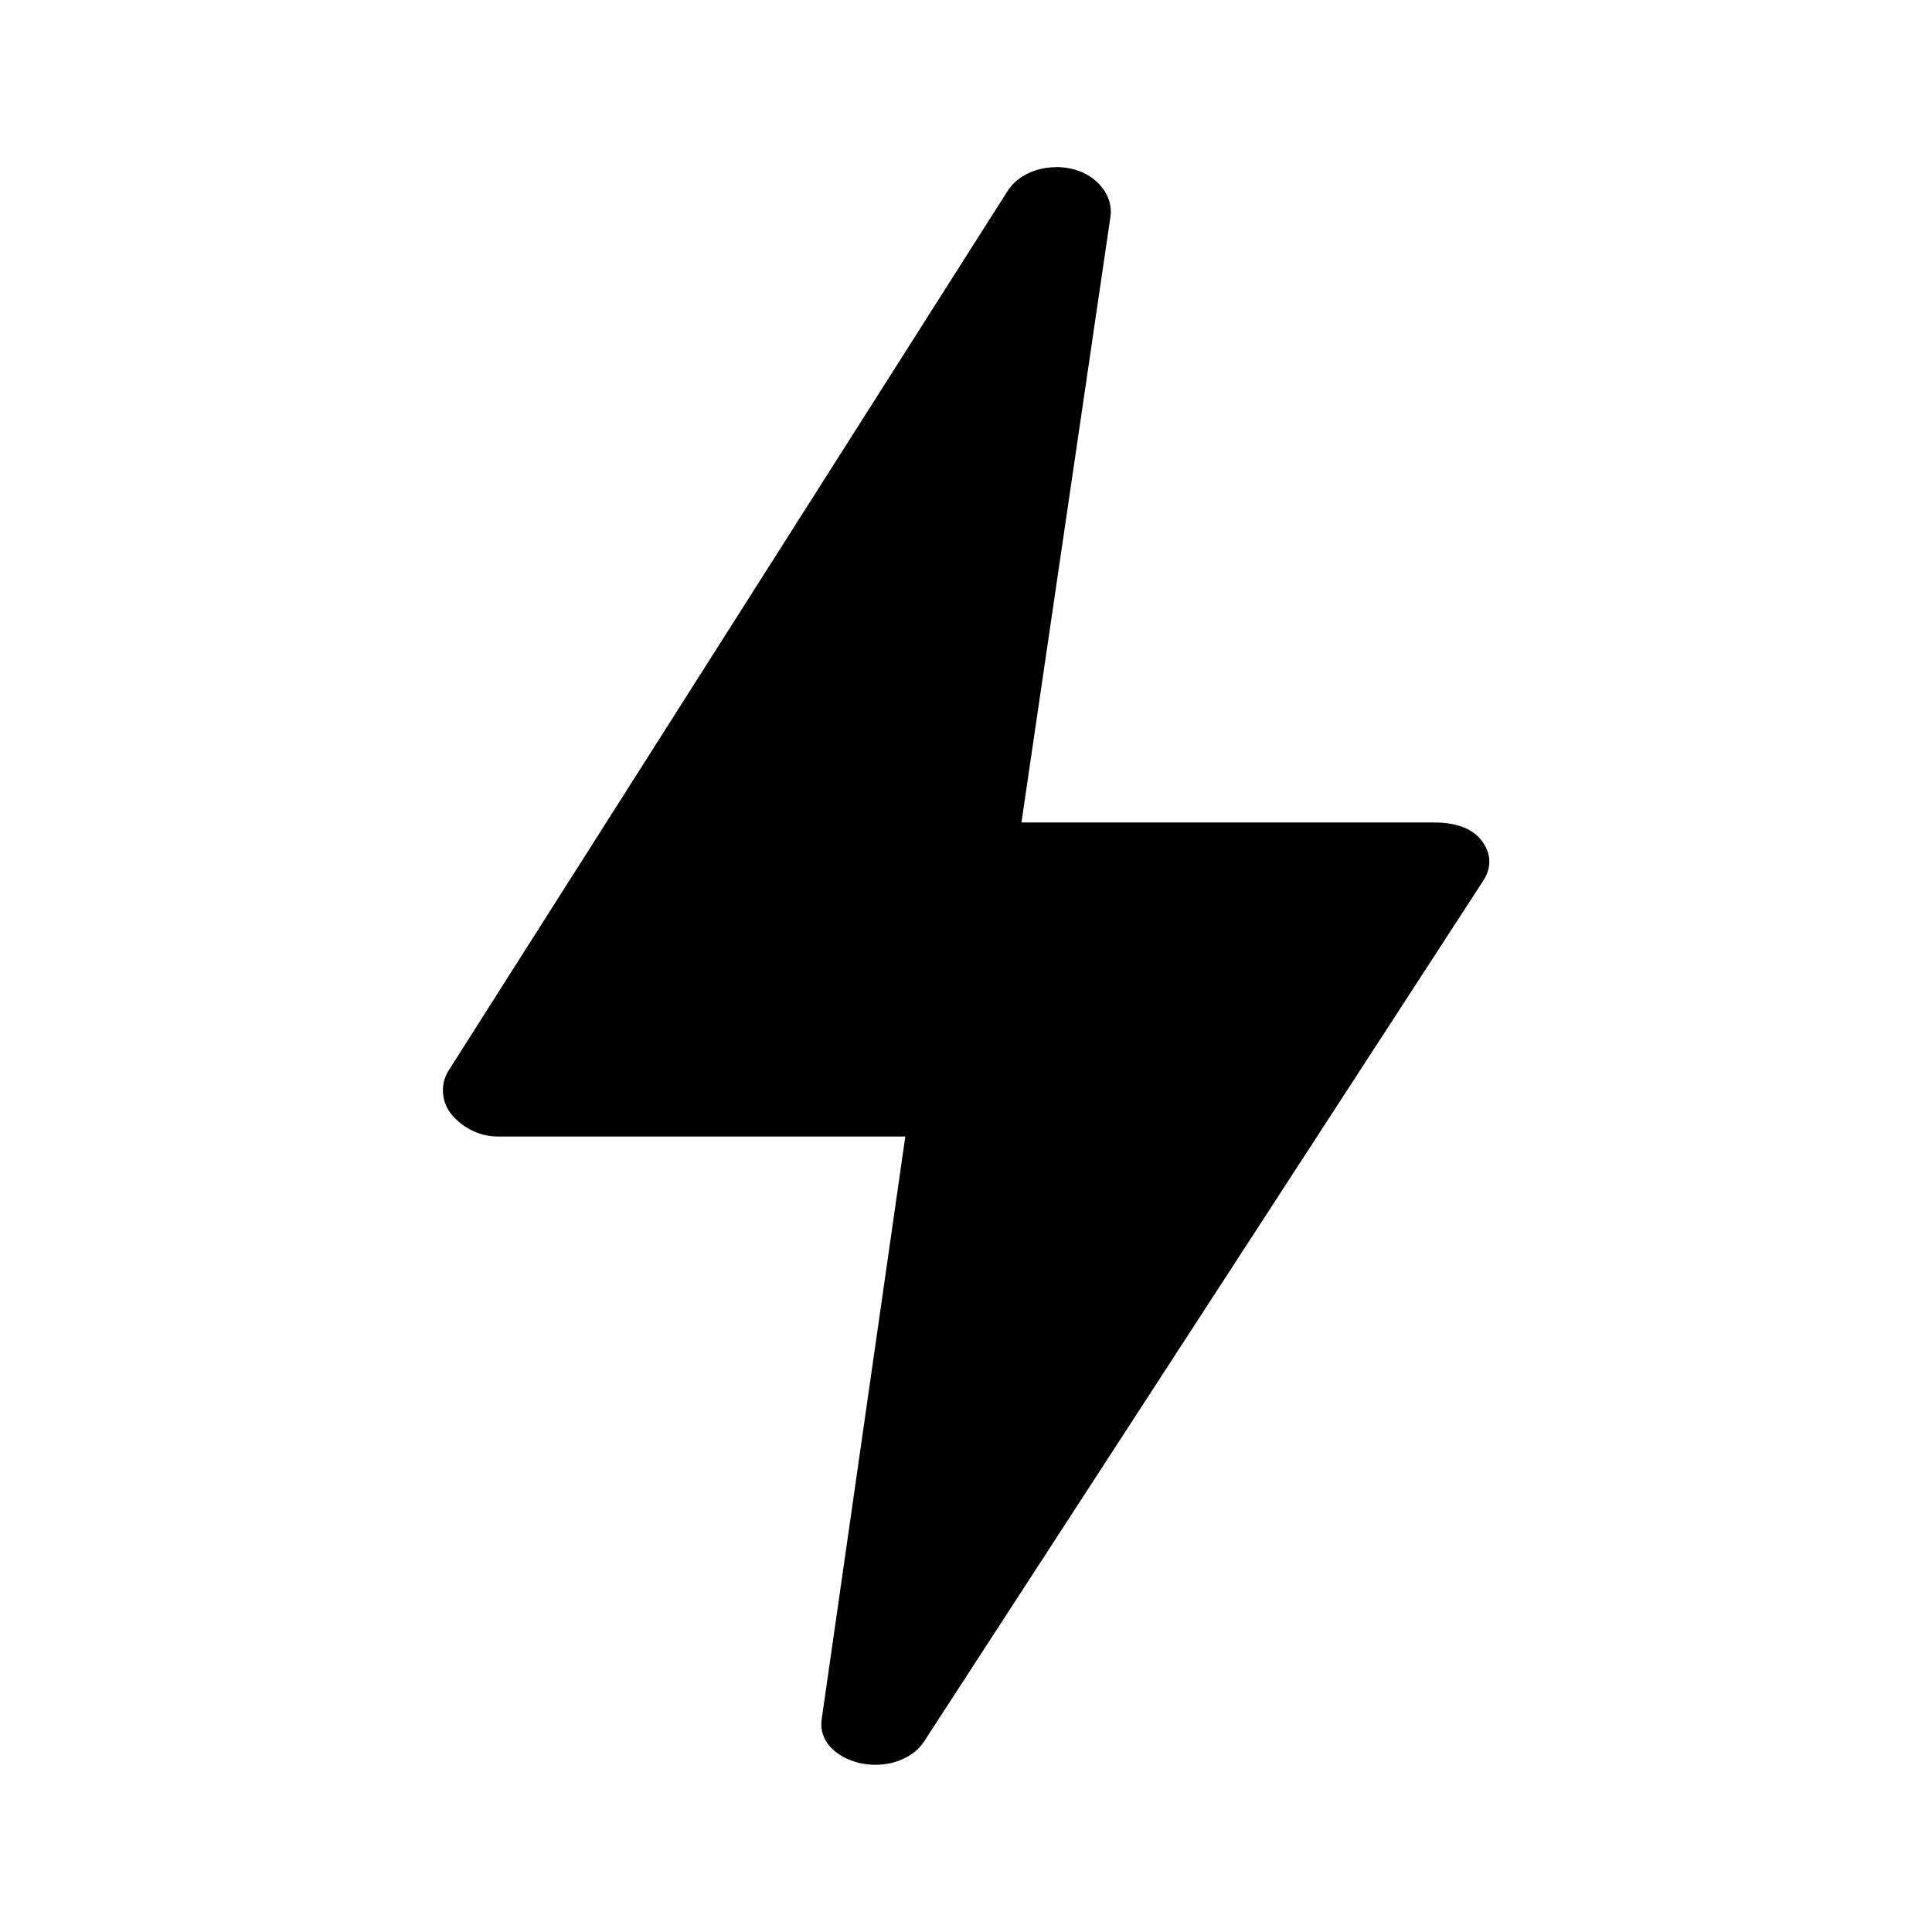
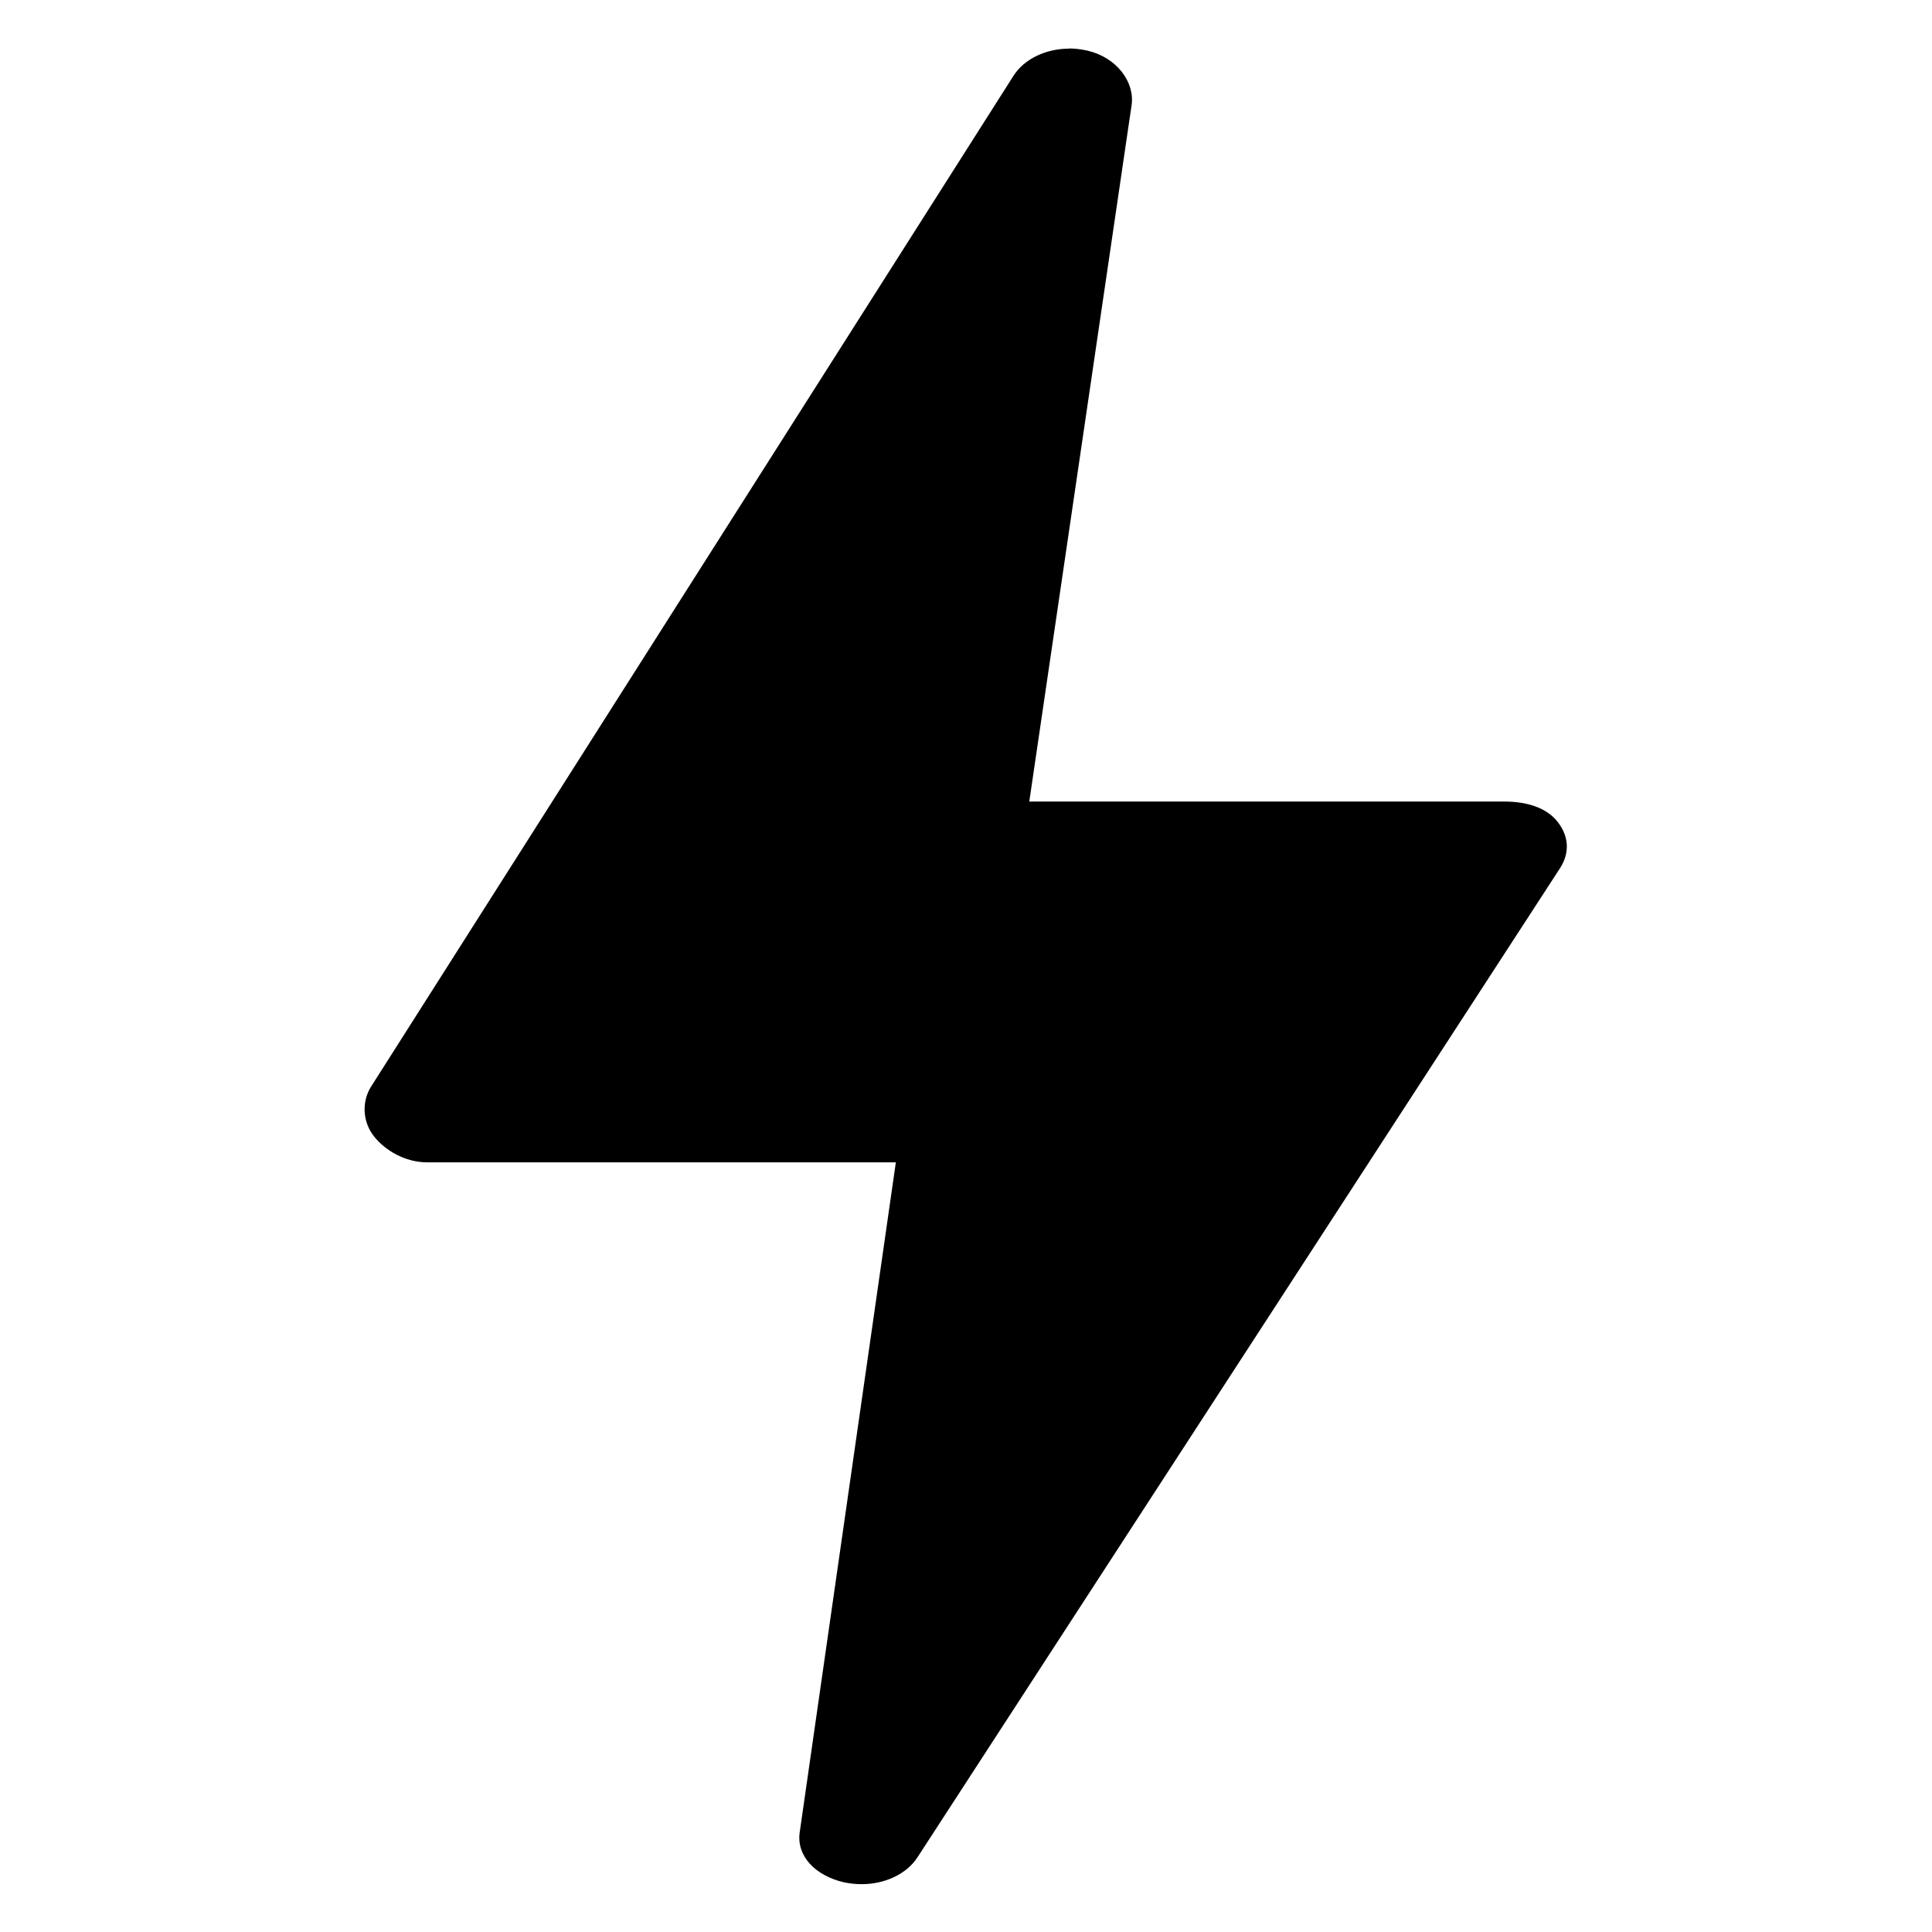
- <svg xmlns="http://www.w3.org/2000/svg" viewBox="-5.96 -2.25 26 26">
+ <svg xmlns="http://www.w3.org/2000/svg" viewBox="-4.27 -0.57 22.63 22.63">
  <g transform="translate(-57.94375,-105.8333)">
    <path fill="currentColor" d="m 66.196,105.833 c -0.27,0 -0.525,0.12 -0.651,0.318 l -7.524,11.839 c -0.113,0.178 -0.1,0.414 0.032,0.582 0.133,0.169 0.369,0.306 0.623,0.306 h 5.491 l -1.126,7.847 c -0.04,0.275 0.178,0.507 0.517,0.586 0.071,0.015 0.14,0.022 0.209,0.022 0.27,0 0.525,-0.117 0.653,-0.314 l 7.527,-11.587 c 0.115,-0.178 0.105,-0.373 -0.029,-0.543 -0.133,-0.17 -0.37,-0.237 -0.624,-0.237 h -0.515 -5.049 l 1.087,-7.399 c 1.1e-4,-5.3e-4 0,-8e-4 0,-0.001 l 0.111,-0.754 c 0.041,-0.276 -0.177,-0.563 -0.518,-0.642 -0.07,-0.015 -0.142,-0.025 -0.213,-0.025 z" />
  </g>
</svg>
